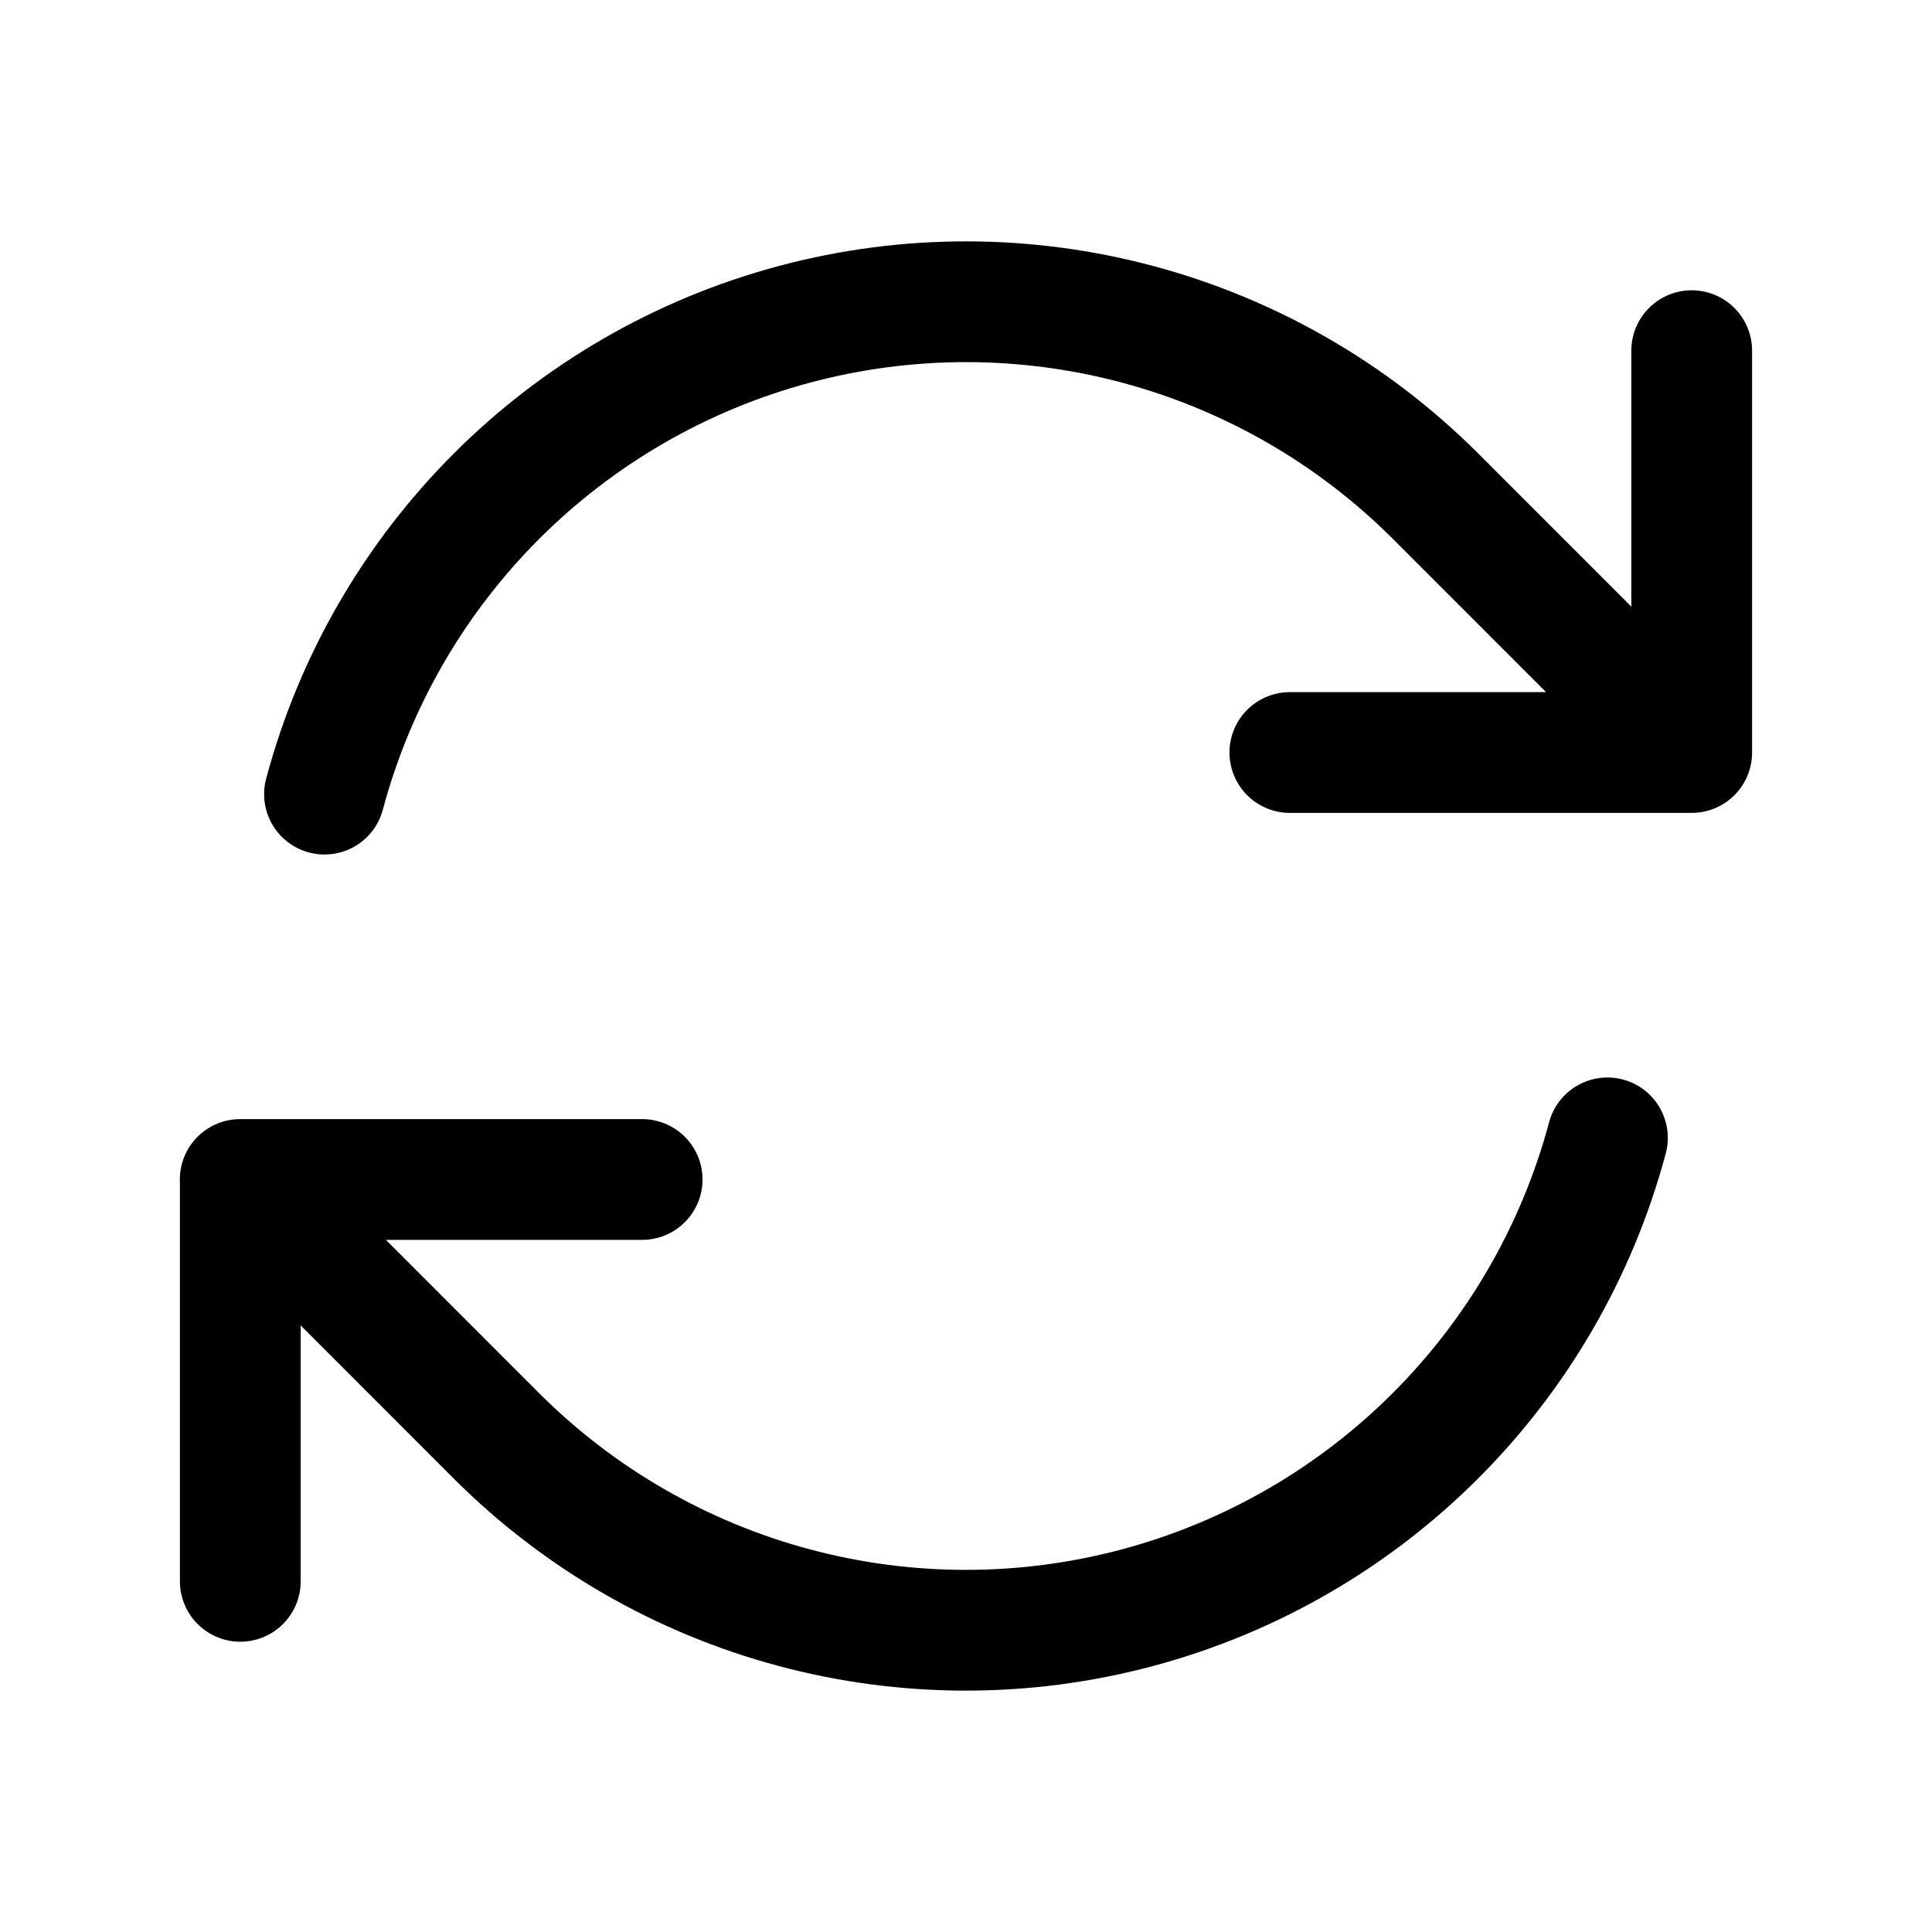
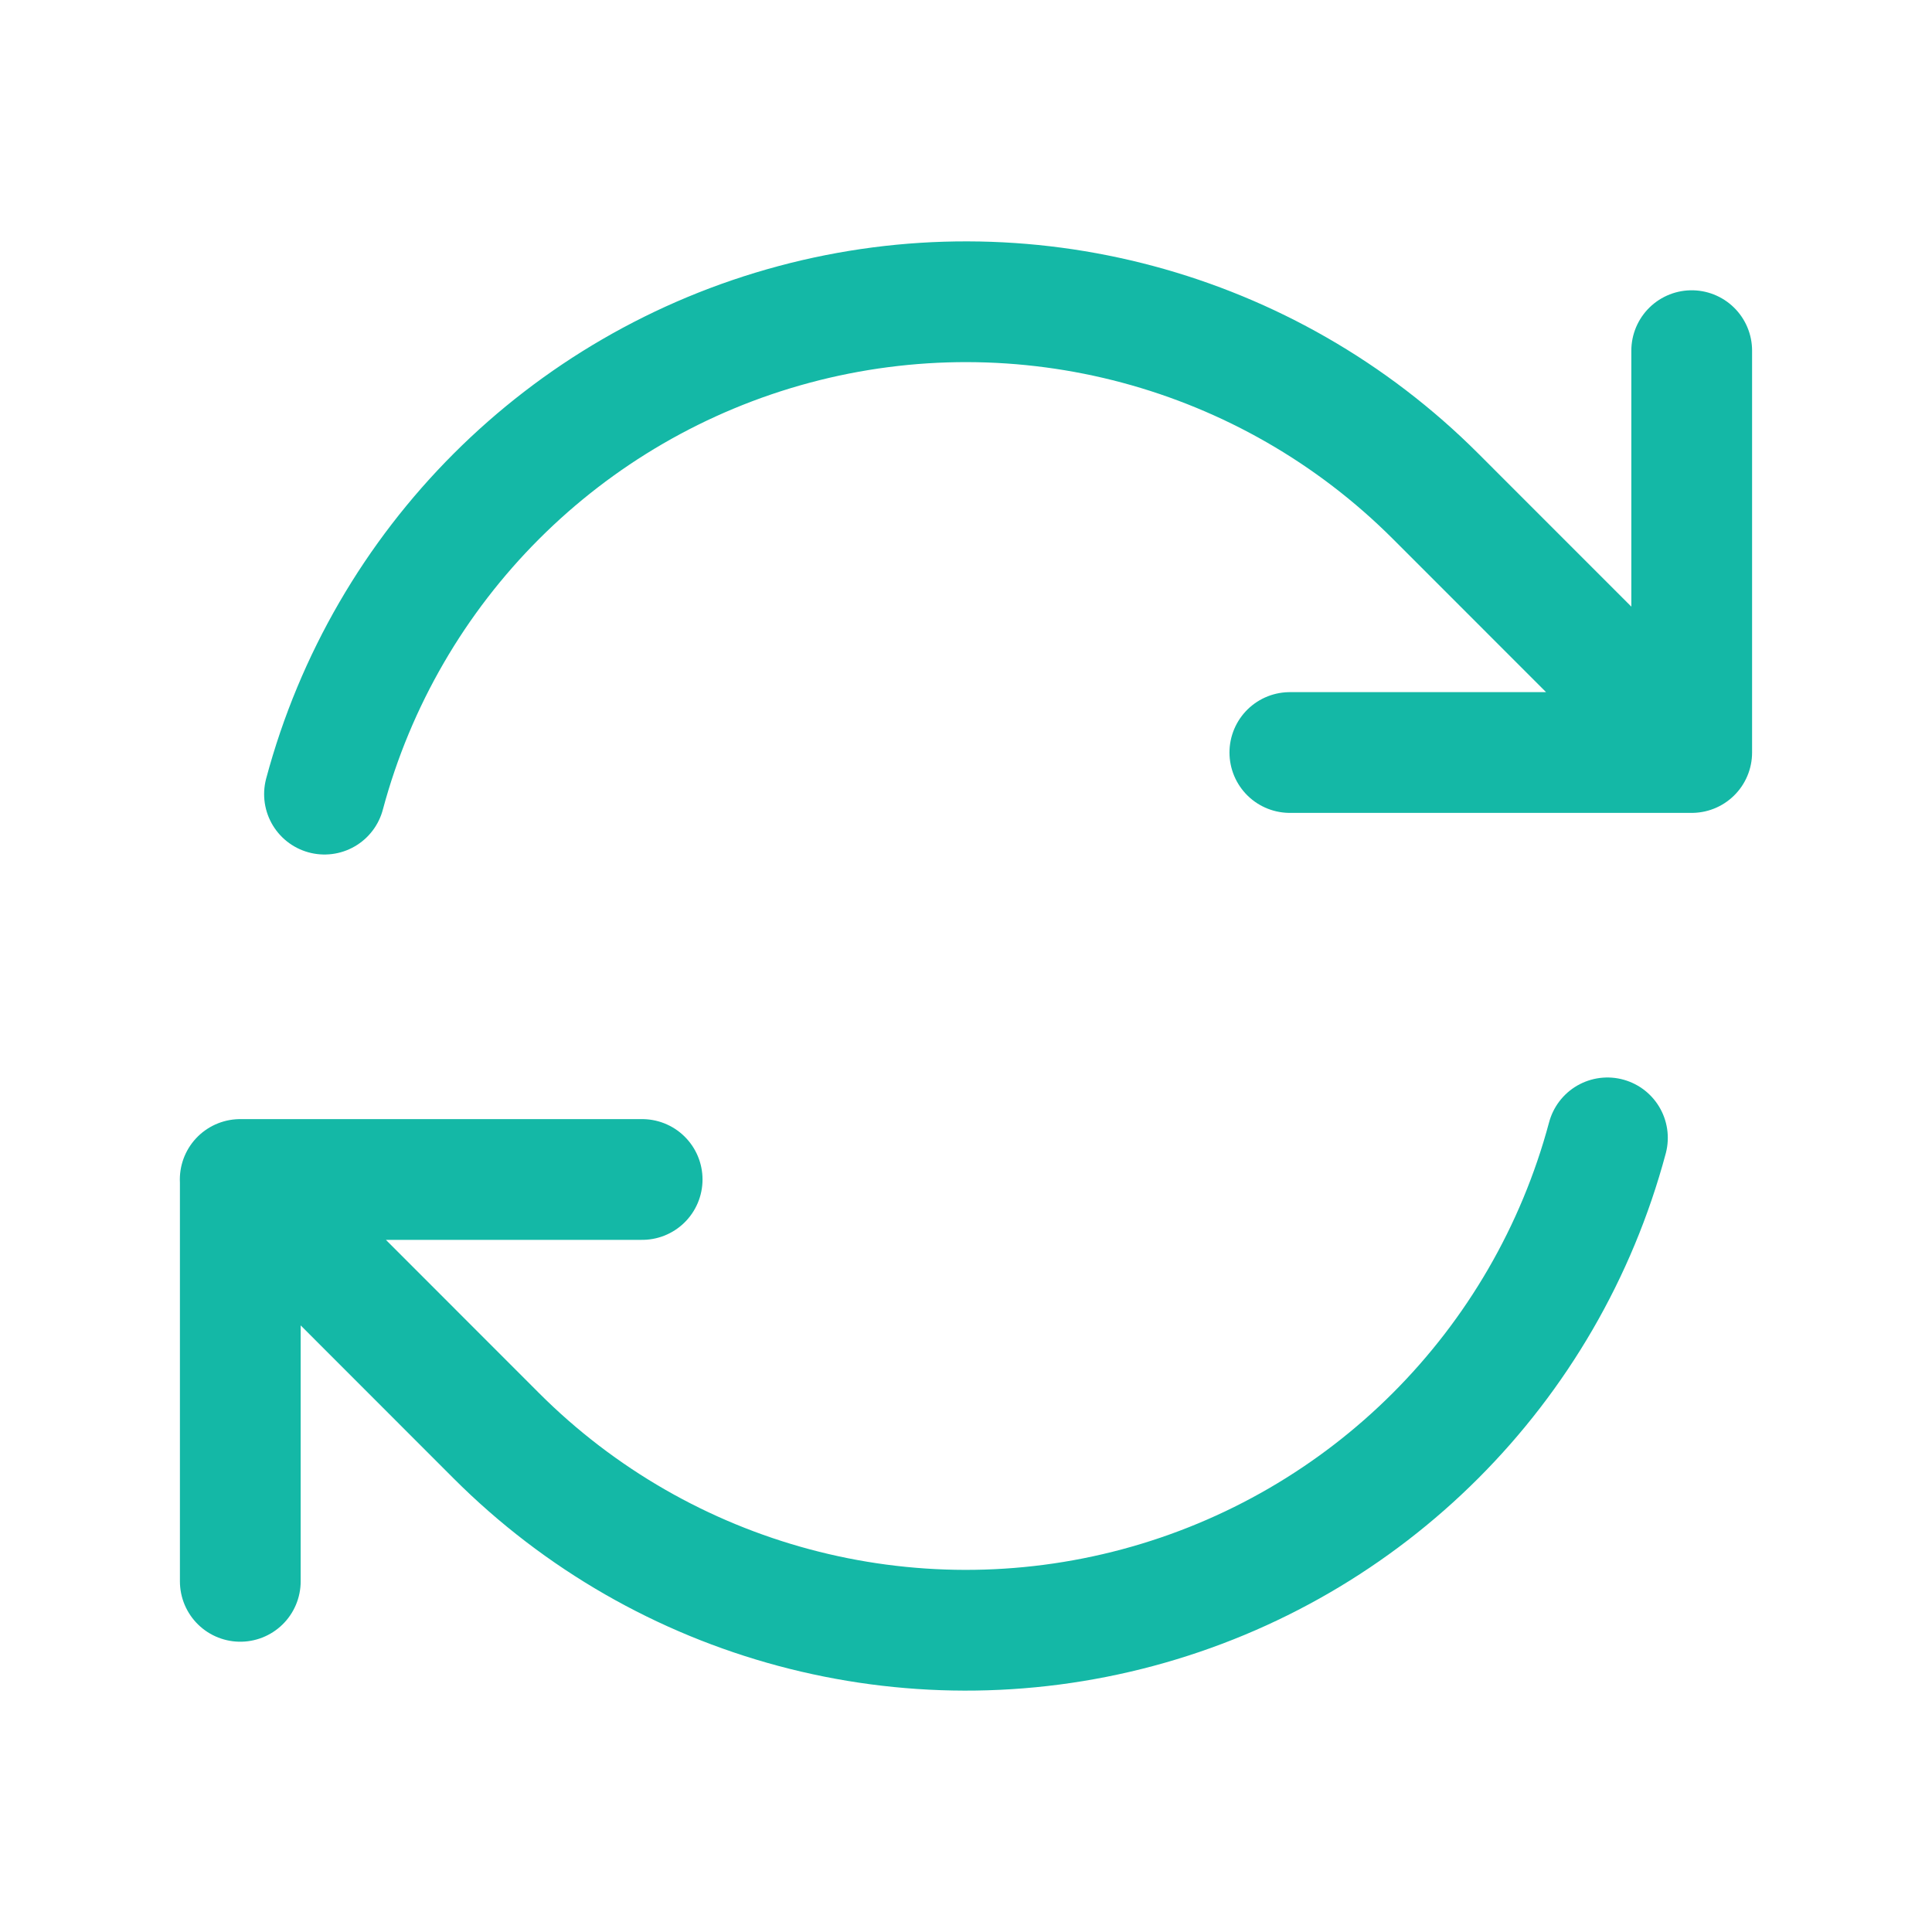
<svg xmlns="http://www.w3.org/2000/svg" width="256" height="256" viewBox="0 0 24 24" fill="currentColor">
-   <path fill="none" stroke="currentColor" stroke-linecap="round" stroke-linejoin="round" stroke-width="1.5" d="M16.023 9.348h4.992v-.001M2.985 19.644v-4.992m0 0h4.992m-4.993 0l3.181 3.183a8.25 8.25 0 0 0 13.803-3.7M4.031 9.865a8.25 8.25 0 0 1 13.803-3.7l3.181 3.182m0-4.991v4.99" />
+   <path fill="none" stroke="#14b8a6" stroke-linecap="round" stroke-linejoin="round" stroke-width="1.5" d="M16.023 9.348h4.992v-.001M2.985 19.644v-4.992m0 0h4.992m-4.993 0l3.181 3.183a8.25 8.25 0 0 0 13.803-3.7M4.031 9.865a8.25 8.25 0 0 1 13.803-3.7l3.181 3.182m0-4.991v4.99" />
</svg>
